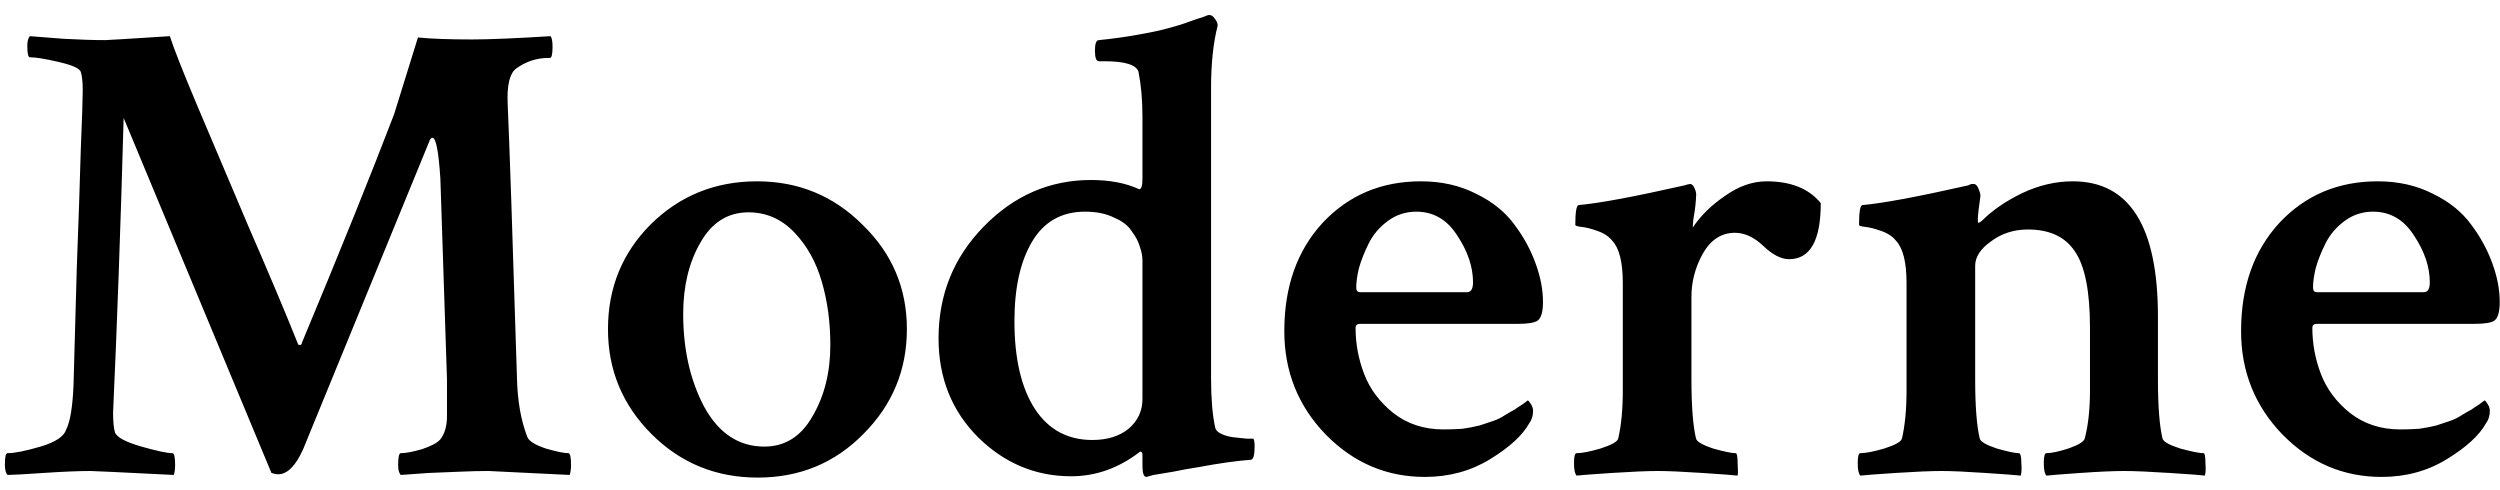
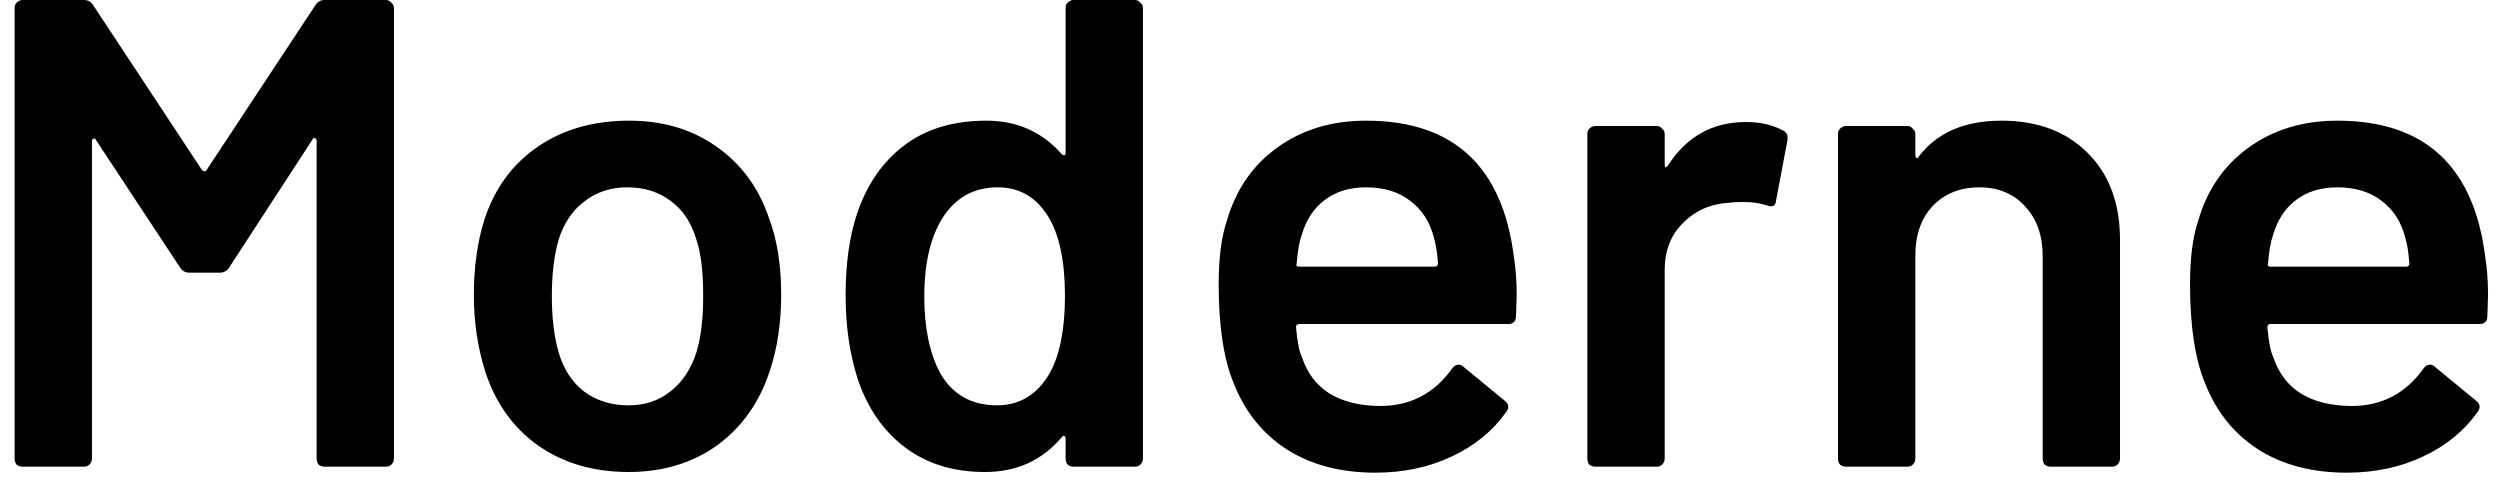
- <svg xmlns="http://www.w3.org/2000/svg" width="148" height="29" viewBox="0 0 148 29" fill="none">
-   <path d="M6.227 2.375C6.357 2.375 7.633 2.297 10.055 2.141C10.289 2.87 10.823 4.224 11.656 6.203C12.49 8.156 13.505 10.552 14.703 13.391C15.927 16.203 16.904 18.521 17.633 20.344C17.633 20.396 17.672 20.422 17.75 20.422C17.828 20.422 17.867 20.383 17.867 20.305C20.159 14.81 21.982 10.292 23.336 6.75L24.742 2.219C25.523 2.297 26.591 2.336 27.945 2.336C28.961 2.336 30.51 2.271 32.594 2.141C32.672 2.245 32.711 2.453 32.711 2.766C32.711 3.208 32.659 3.43 32.555 3.43H32.477C31.773 3.43 31.135 3.638 30.562 4.055C30.172 4.341 30.003 5.044 30.055 6.164C30.159 8.482 30.341 13.859 30.602 22.297C30.628 23.703 30.836 24.901 31.227 25.891C31.331 26.125 31.695 26.346 32.32 26.555C32.945 26.737 33.388 26.828 33.648 26.828C33.753 26.828 33.805 27.062 33.805 27.531C33.805 27.766 33.779 27.961 33.727 28.117C30.602 27.961 29 27.883 28.922 27.883C28.401 27.883 27.854 27.896 27.281 27.922C26.708 27.948 26.07 27.974 25.367 28C24.69 28.052 24.143 28.091 23.727 28.117C23.622 28.013 23.57 27.818 23.57 27.531C23.57 27.062 23.622 26.828 23.727 26.828C24.013 26.828 24.43 26.75 24.977 26.594C25.523 26.412 25.888 26.216 26.07 26.008C26.331 25.669 26.461 25.213 26.461 24.641V22.453L26.07 10.578C25.966 8.964 25.81 8.156 25.602 8.156C25.523 8.156 25.458 8.234 25.406 8.391L17.945 26.594C17.503 27.583 17.008 28.078 16.461 28.078C16.357 28.078 16.227 28.052 16.07 28L7.32 6.984C7.138 13.469 6.93 19.276 6.695 24.406C6.695 24.979 6.734 25.383 6.812 25.617C6.943 25.904 7.464 26.177 8.375 26.438C9.286 26.698 9.898 26.828 10.211 26.828C10.315 26.828 10.367 27.062 10.367 27.531C10.367 27.766 10.341 27.961 10.289 28.117C7.164 27.961 5.523 27.883 5.367 27.883C4.664 27.883 3.727 27.922 2.555 28C1.409 28.078 0.706 28.117 0.445 28.117C0.341 28.013 0.289 27.805 0.289 27.492C0.289 27.049 0.341 26.828 0.445 26.828C0.862 26.828 1.513 26.698 2.398 26.438C3.284 26.177 3.792 25.838 3.922 25.422C4.156 24.953 4.299 24.081 4.352 22.805C4.404 20.826 4.469 18.495 4.547 15.812C4.651 13.104 4.729 10.8 4.781 8.898C4.859 6.997 4.898 5.812 4.898 5.344C4.898 4.849 4.859 4.484 4.781 4.25C4.703 4.042 4.26 3.846 3.453 3.664C2.672 3.482 2.112 3.391 1.773 3.391C1.669 3.391 1.617 3.169 1.617 2.727C1.617 2.44 1.669 2.245 1.773 2.141C2.164 2.167 2.828 2.219 3.766 2.297C4.729 2.349 5.549 2.375 6.227 2.375ZM44.312 12.57C43.089 12.57 42.138 13.169 41.461 14.367C40.784 15.539 40.445 16.945 40.445 18.586C40.445 20.695 40.862 22.531 41.695 24.094C42.555 25.656 43.74 26.438 45.25 26.438C46.474 26.438 47.425 25.838 48.102 24.641C48.805 23.443 49.156 22.037 49.156 20.422C49.156 19.068 48.987 17.818 48.648 16.672C48.31 15.5 47.763 14.523 47.008 13.742C46.253 12.961 45.354 12.57 44.312 12.57ZM44.82 10.734C47.268 10.734 49.352 11.594 51.07 13.312C52.815 15.005 53.688 17.062 53.688 19.484C53.688 21.906 52.828 23.977 51.109 25.695C49.417 27.414 47.333 28.273 44.859 28.273C42.385 28.273 40.289 27.414 38.57 25.695C36.852 23.977 35.992 21.906 35.992 19.484C35.992 17.037 36.839 14.966 38.531 13.273C40.25 11.581 42.346 10.734 44.82 10.734ZM64.234 12.531C62.854 12.531 61.812 13.117 61.109 14.289C60.406 15.461 60.055 17.037 60.055 19.016C60.055 21.229 60.458 22.961 61.266 24.211C62.073 25.435 63.206 26.047 64.664 26.047C65.549 26.047 66.266 25.826 66.812 25.383C67.359 24.914 67.633 24.328 67.633 23.625V15.422C67.633 15.162 67.581 14.888 67.477 14.602C67.398 14.315 67.242 14.016 67.008 13.703C66.799 13.365 66.448 13.091 65.953 12.883C65.484 12.648 64.912 12.531 64.234 12.531ZM64.586 10.656C65.706 10.656 66.656 10.838 67.438 11.203C67.568 11.203 67.633 10.995 67.633 10.578V6.906C67.633 5.917 67.555 5.031 67.398 4.25C67.268 3.833 66.591 3.625 65.367 3.625H65.055C64.898 3.625 64.82 3.417 64.82 3C64.82 2.583 64.898 2.375 65.055 2.375C65.836 2.297 66.591 2.193 67.32 2.062C68.076 1.932 68.688 1.802 69.156 1.672C69.651 1.542 70.068 1.411 70.406 1.281C70.771 1.151 71.044 1.06 71.227 1.008C71.409 0.93 71.513 0.891 71.539 0.891H71.617C71.721 0.891 71.826 0.969 71.93 1.125C72.034 1.255 72.086 1.385 72.086 1.516C71.826 2.531 71.695 3.755 71.695 5.188V22.375C71.695 23.573 71.773 24.537 71.93 25.266C71.956 25.448 72.086 25.591 72.32 25.695C72.555 25.799 72.802 25.865 73.062 25.891C73.323 25.917 73.57 25.943 73.805 25.969C74.039 25.969 74.169 25.969 74.195 25.969C74.247 26.021 74.273 26.177 74.273 26.438C74.273 26.958 74.195 27.219 74.039 27.219C73.674 27.245 73.206 27.297 72.633 27.375C72.086 27.453 71.539 27.544 70.992 27.648C70.471 27.727 69.963 27.818 69.469 27.922C69 28 68.609 28.065 68.297 28.117C68.01 28.195 67.867 28.234 67.867 28.234C67.711 28.234 67.633 28.013 67.633 27.57V26.906C67.633 26.828 67.607 26.776 67.555 26.75C67.529 26.724 67.503 26.724 67.477 26.75C66.227 27.713 64.872 28.195 63.414 28.195C61.305 28.195 59.469 27.427 57.906 25.891C56.344 24.328 55.562 22.375 55.562 20.031C55.562 17.453 56.448 15.253 58.219 13.43C60.016 11.581 62.138 10.656 64.586 10.656ZM83.844 12.531C83.219 12.531 82.659 12.713 82.164 13.078C81.669 13.443 81.292 13.885 81.031 14.406C80.771 14.927 80.576 15.422 80.445 15.891C80.341 16.333 80.289 16.711 80.289 17.023C80.289 17.206 80.367 17.297 80.523 17.297H86.852C87.086 17.297 87.203 17.102 87.203 16.711C87.203 15.8 86.891 14.875 86.266 13.938C85.667 13 84.859 12.531 83.844 12.531ZM84.117 10.734C85.341 10.734 86.435 10.982 87.398 11.477C88.362 11.945 89.117 12.557 89.664 13.312C90.211 14.042 90.628 14.81 90.914 15.617C91.201 16.398 91.344 17.154 91.344 17.883C91.344 18.456 91.24 18.82 91.031 18.977C90.849 19.107 90.458 19.172 89.859 19.172H80.523C80.341 19.172 80.25 19.25 80.25 19.406C80.25 20.344 80.419 21.255 80.758 22.141C81.096 23.026 81.669 23.794 82.477 24.445C83.31 25.096 84.299 25.422 85.445 25.422C85.836 25.422 86.213 25.409 86.578 25.383C86.943 25.331 87.281 25.266 87.594 25.188C87.906 25.083 88.18 24.992 88.414 24.914C88.648 24.836 88.883 24.719 89.117 24.562C89.378 24.406 89.56 24.302 89.664 24.25C89.768 24.172 89.924 24.068 90.133 23.938C90.341 23.781 90.445 23.703 90.445 23.703C90.497 23.729 90.562 23.807 90.641 23.938C90.719 24.068 90.758 24.198 90.758 24.328C90.758 24.615 90.68 24.862 90.523 25.07C90.133 25.773 89.365 26.477 88.219 27.18C87.073 27.883 85.784 28.234 84.352 28.234C82.086 28.234 80.133 27.401 78.492 25.734C76.852 24.042 76.031 21.997 76.031 19.602C76.031 16.971 76.787 14.836 78.297 13.195C79.833 11.555 81.773 10.734 84.117 10.734ZM104.586 10.734C106.018 10.734 107.086 11.164 107.789 12.023C107.789 14.237 107.164 15.344 105.914 15.344C105.445 15.344 104.938 15.083 104.391 14.562C103.844 14.042 103.284 13.781 102.711 13.781C101.904 13.781 101.266 14.198 100.797 15.031C100.354 15.838 100.133 16.685 100.133 17.57V22.453C100.133 24.042 100.224 25.213 100.406 25.969C100.458 26.151 100.797 26.346 101.422 26.555C102.073 26.737 102.516 26.828 102.75 26.828C102.828 26.828 102.867 27.023 102.867 27.414C102.893 27.779 102.893 28.026 102.867 28.156C102.659 28.13 101.969 28.078 100.797 28C99.625 27.922 98.74 27.883 98.141 27.883C97.516 27.883 96.604 27.922 95.406 28C94.234 28.078 93.544 28.13 93.336 28.156C93.232 28.052 93.18 27.805 93.18 27.414C93.18 27.023 93.232 26.828 93.336 26.828C93.648 26.828 94.117 26.737 94.742 26.555C95.393 26.346 95.745 26.151 95.797 25.969C95.979 25.188 96.07 24.237 96.07 23.117V16.75C96.07 15.526 95.862 14.693 95.445 14.25C95.237 13.99 94.938 13.794 94.547 13.664C94.182 13.534 93.87 13.456 93.609 13.43C93.375 13.404 93.258 13.365 93.258 13.312C93.258 12.557 93.323 12.167 93.453 12.141C94.651 12.037 96.747 11.646 99.742 10.969C99.742 10.969 99.781 10.956 99.859 10.93C99.963 10.904 100.029 10.891 100.055 10.891C100.159 10.891 100.25 10.982 100.328 11.164C100.406 11.346 100.432 11.503 100.406 11.633C100.406 11.737 100.393 11.919 100.367 12.18C100.341 12.414 100.302 12.675 100.25 12.961C100.224 13.221 100.211 13.391 100.211 13.469C100.68 12.766 101.318 12.141 102.125 11.594C102.932 11.021 103.753 10.734 104.586 10.734ZM122.711 10.734C126.07 10.734 127.75 13.404 127.75 18.742V22.453C127.75 24.042 127.841 25.213 128.023 25.969C128.076 26.151 128.427 26.346 129.078 26.555C129.755 26.737 130.211 26.828 130.445 26.828C130.523 26.828 130.562 27.023 130.562 27.414C130.589 27.779 130.576 28.026 130.523 28.156C130.367 28.13 129.677 28.078 128.453 28C127.255 27.922 126.357 27.883 125.758 27.883C125.133 27.883 124.26 27.922 123.141 28C122.047 28.078 121.383 28.13 121.148 28.156C121.044 28.052 120.992 27.805 120.992 27.414C120.992 27.023 121.044 26.828 121.148 26.828C121.435 26.828 121.865 26.737 122.438 26.555C123.036 26.346 123.362 26.151 123.414 25.969C123.622 25.188 123.727 24.237 123.727 23.117V19.406C123.727 17.245 123.427 15.734 122.828 14.875C122.255 14.016 121.331 13.586 120.055 13.586C119.221 13.586 118.492 13.82 117.867 14.289C117.242 14.732 116.93 15.213 116.93 15.734V22.453C116.93 24.042 117.021 25.213 117.203 25.969C117.255 26.151 117.594 26.346 118.219 26.555C118.87 26.737 119.299 26.828 119.508 26.828C119.612 26.828 119.664 27.023 119.664 27.414C119.69 27.779 119.677 28.026 119.625 28.156C119.417 28.13 118.727 28.078 117.555 28C116.409 27.922 115.536 27.883 114.938 27.883C114.312 27.883 113.401 27.922 112.203 28C111.031 28.078 110.341 28.13 110.133 28.156C110.029 28.052 109.977 27.805 109.977 27.414C109.977 27.023 110.029 26.828 110.133 26.828C110.445 26.828 110.914 26.737 111.539 26.555C112.19 26.346 112.542 26.151 112.594 25.969C112.776 25.188 112.867 24.237 112.867 23.117V16.75C112.867 15.526 112.659 14.693 112.242 14.25C112.034 13.99 111.734 13.794 111.344 13.664C110.979 13.534 110.667 13.456 110.406 13.43C110.172 13.404 110.055 13.365 110.055 13.312C110.055 12.557 110.12 12.167 110.25 12.141C111.448 12.037 113.544 11.646 116.539 10.969C116.565 10.943 116.591 10.93 116.617 10.93C116.669 10.904 116.708 10.891 116.734 10.891C116.786 10.891 116.826 10.891 116.852 10.891C116.956 10.891 117.047 10.982 117.125 11.164C117.203 11.346 117.242 11.49 117.242 11.594C117.138 12.323 117.086 12.792 117.086 13C117.086 13.104 117.099 13.169 117.125 13.195C117.151 13.195 117.216 13.156 117.32 13.078C117.945 12.453 118.74 11.906 119.703 11.438C120.693 10.969 121.695 10.734 122.711 10.734ZM140.484 12.531C139.859 12.531 139.299 12.713 138.805 13.078C138.31 13.443 137.932 13.885 137.672 14.406C137.411 14.927 137.216 15.422 137.086 15.891C136.982 16.333 136.93 16.711 136.93 17.023C136.93 17.206 137.008 17.297 137.164 17.297H143.492C143.727 17.297 143.844 17.102 143.844 16.711C143.844 15.8 143.531 14.875 142.906 13.938C142.307 13 141.5 12.531 140.484 12.531ZM140.758 10.734C141.982 10.734 143.076 10.982 144.039 11.477C145.003 11.945 145.758 12.557 146.305 13.312C146.852 14.042 147.268 14.81 147.555 15.617C147.841 16.398 147.984 17.154 147.984 17.883C147.984 18.456 147.88 18.82 147.672 18.977C147.49 19.107 147.099 19.172 146.5 19.172H137.164C136.982 19.172 136.891 19.25 136.891 19.406C136.891 20.344 137.06 21.255 137.398 22.141C137.737 23.026 138.31 23.794 139.117 24.445C139.951 25.096 140.94 25.422 142.086 25.422C142.477 25.422 142.854 25.409 143.219 25.383C143.583 25.331 143.922 25.266 144.234 25.188C144.547 25.083 144.82 24.992 145.055 24.914C145.289 24.836 145.523 24.719 145.758 24.562C146.018 24.406 146.201 24.302 146.305 24.25C146.409 24.172 146.565 24.068 146.773 23.938C146.982 23.781 147.086 23.703 147.086 23.703C147.138 23.729 147.203 23.807 147.281 23.938C147.359 24.068 147.398 24.198 147.398 24.328C147.398 24.615 147.32 24.862 147.164 25.07C146.773 25.773 146.005 26.477 144.859 27.18C143.714 27.883 142.424 28.234 140.992 28.234C138.727 28.234 136.773 27.401 135.133 25.734C133.492 24.042 132.672 21.997 132.672 19.602C132.672 16.971 133.427 14.836 134.938 13.195C136.474 11.555 138.414 10.734 140.758 10.734Z" fill="black" />
+ <svg xmlns="http://www.w3.org/2000/svg" width="150" height="29" viewBox="0 0 150 29" fill="none">
+   <path d="M18.917 0.32C19.05 0.107 19.237 -1.90735e-06 19.477 -1.90735e-06H23.157C23.29 -1.90735e-06 23.397 0.053 23.477 0.16C23.584 0.24 23.637 0.347 23.637 0.48V27.52C23.637 27.653 23.584 27.773 23.477 27.88C23.397 27.96 23.29 28 23.157 28H19.477C19.344 28 19.224 27.96 19.117 27.88C19.037 27.773 18.997 27.653 18.997 27.52V8.44C18.997 8.36 18.957 8.307 18.877 8.28C18.824 8.253 18.784 8.28 18.757 8.36L13.757 16.04C13.624 16.253 13.437 16.36 13.197 16.36H11.357C11.117 16.36 10.93 16.253 10.797 16.04L5.757 8.4C5.73 8.32 5.677 8.293 5.597 8.32C5.544 8.347 5.517 8.4 5.517 8.48V27.52C5.517 27.653 5.464 27.773 5.357 27.88C5.277 27.96 5.17 28 5.037 28H1.357C1.224 28 1.104 27.96 0.997 27.88C0.917 27.773 0.877 27.653 0.877 27.52V0.48C0.877 0.347 0.917 0.24 0.997 0.16C1.104 0.053 1.224 -1.90735e-06 1.357 -1.90735e-06H5.037C5.277 -1.90735e-06 5.464 0.107 5.597 0.32L12.117 10.2C12.17 10.253 12.224 10.28 12.277 10.28C12.33 10.28 12.37 10.253 12.397 10.2L18.917 0.32ZM37.711 28.32C35.604 28.32 33.791 27.787 32.271 26.72C30.777 25.653 29.724 24.173 29.111 22.28C28.657 20.84 28.431 19.32 28.431 17.72C28.431 16.013 28.644 14.493 29.071 13.16C29.684 11.293 30.751 9.84 32.271 8.8C33.791 7.76 35.617 7.24 37.751 7.24C39.777 7.24 41.524 7.76 42.991 8.8C44.484 9.84 45.537 11.28 46.151 13.12C46.631 14.4 46.871 15.92 46.871 17.68C46.871 19.36 46.644 20.88 46.191 22.24C45.577 24.133 44.524 25.627 43.031 26.72C41.537 27.787 39.764 28.32 37.711 28.32ZM37.711 24.32C38.697 24.32 39.537 24.04 40.231 23.48C40.951 22.92 41.471 22.133 41.791 21.12C42.057 20.24 42.191 19.12 42.191 17.76C42.191 16.32 42.057 15.2 41.791 14.4C41.497 13.387 40.991 12.613 40.271 12.08C39.551 11.52 38.671 11.24 37.631 11.24C36.644 11.24 35.791 11.52 35.071 12.08C34.351 12.613 33.831 13.387 33.511 14.4C33.244 15.333 33.111 16.453 33.111 17.76C33.111 19.067 33.244 20.187 33.511 21.12C33.804 22.133 34.311 22.92 35.031 23.48C35.777 24.04 36.671 24.32 37.711 24.32ZM63.937 0.48C63.937 0.347 63.977 0.24 64.057 0.16C64.164 0.053 64.284 -1.90735e-06 64.417 -1.90735e-06H68.097C68.231 -1.90735e-06 68.337 0.053 68.417 0.16C68.524 0.24 68.577 0.347 68.577 0.48V27.52C68.577 27.653 68.524 27.773 68.417 27.88C68.337 27.96 68.231 28 68.097 28H64.417C64.284 28 64.164 27.96 64.057 27.88C63.977 27.773 63.937 27.653 63.937 27.52V26.32C63.937 26.24 63.911 26.187 63.857 26.16C63.804 26.133 63.751 26.16 63.697 26.24C62.524 27.627 60.991 28.32 59.097 28.32C57.204 28.32 55.604 27.827 54.297 26.84C52.991 25.853 52.044 24.48 51.457 22.72C50.977 21.227 50.737 19.56 50.737 17.72C50.737 15.827 50.964 14.2 51.417 12.84C52.004 11.08 52.951 9.707 54.257 8.72C55.564 7.733 57.204 7.24 59.177 7.24C61.017 7.24 62.524 7.907 63.697 9.24C63.751 9.293 63.804 9.32 63.857 9.32C63.911 9.293 63.937 9.24 63.937 9.16V0.48ZM62.977 22.4C63.591 21.307 63.897 19.76 63.897 17.76C63.897 15.68 63.564 14.093 62.897 13C62.177 11.827 61.164 11.24 59.857 11.24C58.497 11.24 57.431 11.8 56.657 12.92C55.857 14.093 55.457 15.72 55.457 17.8C55.457 19.667 55.777 21.2 56.417 22.4C57.164 23.68 58.297 24.32 59.817 24.32C61.177 24.32 62.231 23.68 62.977 22.4ZM90.841 15.48C90.948 16.147 91.001 16.893 91.001 17.72L90.961 18.96C90.961 19.28 90.801 19.44 90.481 19.44H77.961C77.828 19.44 77.761 19.507 77.761 19.64C77.841 20.52 77.961 21.12 78.121 21.44C78.761 23.36 80.321 24.333 82.801 24.36C84.614 24.36 86.054 23.613 87.121 22.12C87.228 21.96 87.361 21.88 87.521 21.88C87.628 21.88 87.721 21.92 87.801 22L90.281 24.04C90.521 24.227 90.561 24.44 90.401 24.68C89.574 25.853 88.468 26.76 87.081 27.4C85.721 28.04 84.201 28.36 82.521 28.36C80.441 28.36 78.668 27.893 77.201 26.96C75.761 26.027 74.708 24.72 74.041 23.04C73.428 21.6 73.121 19.6 73.121 17.04C73.121 15.493 73.281 14.24 73.601 13.28C74.134 11.413 75.134 9.947 76.601 8.88C78.094 7.787 79.881 7.24 81.961 7.24C87.214 7.24 90.174 9.987 90.841 15.48ZM81.961 11.24C80.974 11.24 80.148 11.493 79.481 12C78.841 12.48 78.388 13.16 78.121 14.04C77.961 14.493 77.854 15.08 77.801 15.8C77.748 15.933 77.801 16 77.961 16H86.081C86.214 16 86.281 15.933 86.281 15.8C86.228 15.133 86.148 14.627 86.041 14.28C85.801 13.32 85.321 12.573 84.601 12.04C83.908 11.507 83.028 11.24 81.961 11.24ZM104.762 7.32C105.615 7.32 106.362 7.493 107.002 7.84C107.215 7.947 107.295 8.147 107.242 8.44L106.562 12.04C106.535 12.36 106.348 12.453 106.002 12.32C105.602 12.187 105.135 12.12 104.602 12.12C104.255 12.12 103.988 12.133 103.802 12.16C102.682 12.213 101.748 12.613 101.002 13.36C100.255 14.08 99.882 15.027 99.882 16.2V27.52C99.882 27.653 99.828 27.773 99.722 27.88C99.642 27.96 99.535 28 99.402 28H95.722C95.588 28 95.468 27.96 95.362 27.88C95.282 27.773 95.242 27.653 95.242 27.52V8.04C95.242 7.907 95.282 7.8 95.362 7.72C95.468 7.613 95.588 7.56 95.722 7.56H99.402C99.535 7.56 99.642 7.613 99.722 7.72C99.828 7.8 99.882 7.907 99.882 8.04V9.84C99.882 9.947 99.895 10.013 99.922 10.04C99.975 10.04 100.028 10 100.082 9.92C101.202 8.187 102.762 7.32 104.762 7.32ZM120.081 7.24C122.241 7.24 123.961 7.88 125.241 9.16C126.547 10.44 127.201 12.187 127.201 14.4V27.52C127.201 27.653 127.147 27.773 127.041 27.88C126.961 27.96 126.854 28 126.721 28H123.041C122.907 28 122.787 27.96 122.681 27.88C122.601 27.773 122.561 27.653 122.561 27.52V15.36C122.561 14.133 122.214 13.147 121.521 12.4C120.827 11.627 119.907 11.24 118.761 11.24C117.614 11.24 116.681 11.613 115.961 12.36C115.267 13.107 114.921 14.093 114.921 15.32V27.52C114.921 27.653 114.867 27.773 114.761 27.88C114.681 27.96 114.574 28 114.441 28H110.761C110.627 28 110.507 27.96 110.401 27.88C110.321 27.773 110.281 27.653 110.281 27.52V8.04C110.281 7.907 110.321 7.8 110.401 7.72C110.507 7.613 110.627 7.56 110.761 7.56H114.441C114.574 7.56 114.681 7.613 114.761 7.72C114.867 7.8 114.921 7.907 114.921 8.04V9.32C114.921 9.4 114.947 9.453 115.001 9.48C115.054 9.507 115.094 9.48 115.121 9.4C116.214 7.96 117.867 7.24 120.081 7.24ZM149.122 15.48C149.229 16.147 149.282 16.893 149.282 17.72L149.242 18.96C149.242 19.28 149.082 19.44 148.762 19.44H136.242C136.109 19.44 136.042 19.507 136.042 19.64C136.122 20.52 136.242 21.12 136.402 21.44C137.042 23.36 138.602 24.333 141.082 24.36C142.896 24.36 144.336 23.613 145.402 22.12C145.509 21.96 145.642 21.88 145.802 21.88C145.909 21.88 146.002 21.92 146.082 22L148.562 24.04C148.802 24.227 148.842 24.44 148.682 24.68C147.856 25.853 146.749 26.76 145.362 27.4C144.002 28.04 142.482 28.36 140.802 28.36C138.722 28.36 136.949 27.893 135.482 26.96C134.042 26.027 132.989 24.72 132.322 23.04C131.709 21.6 131.402 19.6 131.402 17.04C131.402 15.493 131.562 14.24 131.882 13.28C132.416 11.413 133.416 9.947 134.882 8.88C136.376 7.787 138.162 7.24 140.242 7.24C145.496 7.24 148.456 9.987 149.122 15.48ZM140.242 11.24C139.256 11.24 138.429 11.493 137.762 12C137.122 12.48 136.669 13.16 136.402 14.04C136.242 14.493 136.136 15.08 136.082 15.8C136.029 15.933 136.082 16 136.242 16H144.362C144.496 16 144.562 15.933 144.562 15.8C144.509 15.133 144.429 14.627 144.322 14.28C144.082 13.32 143.602 12.573 142.882 12.04C142.189 11.507 141.309 11.24 140.242 11.24Z" fill="black" />
</svg>
